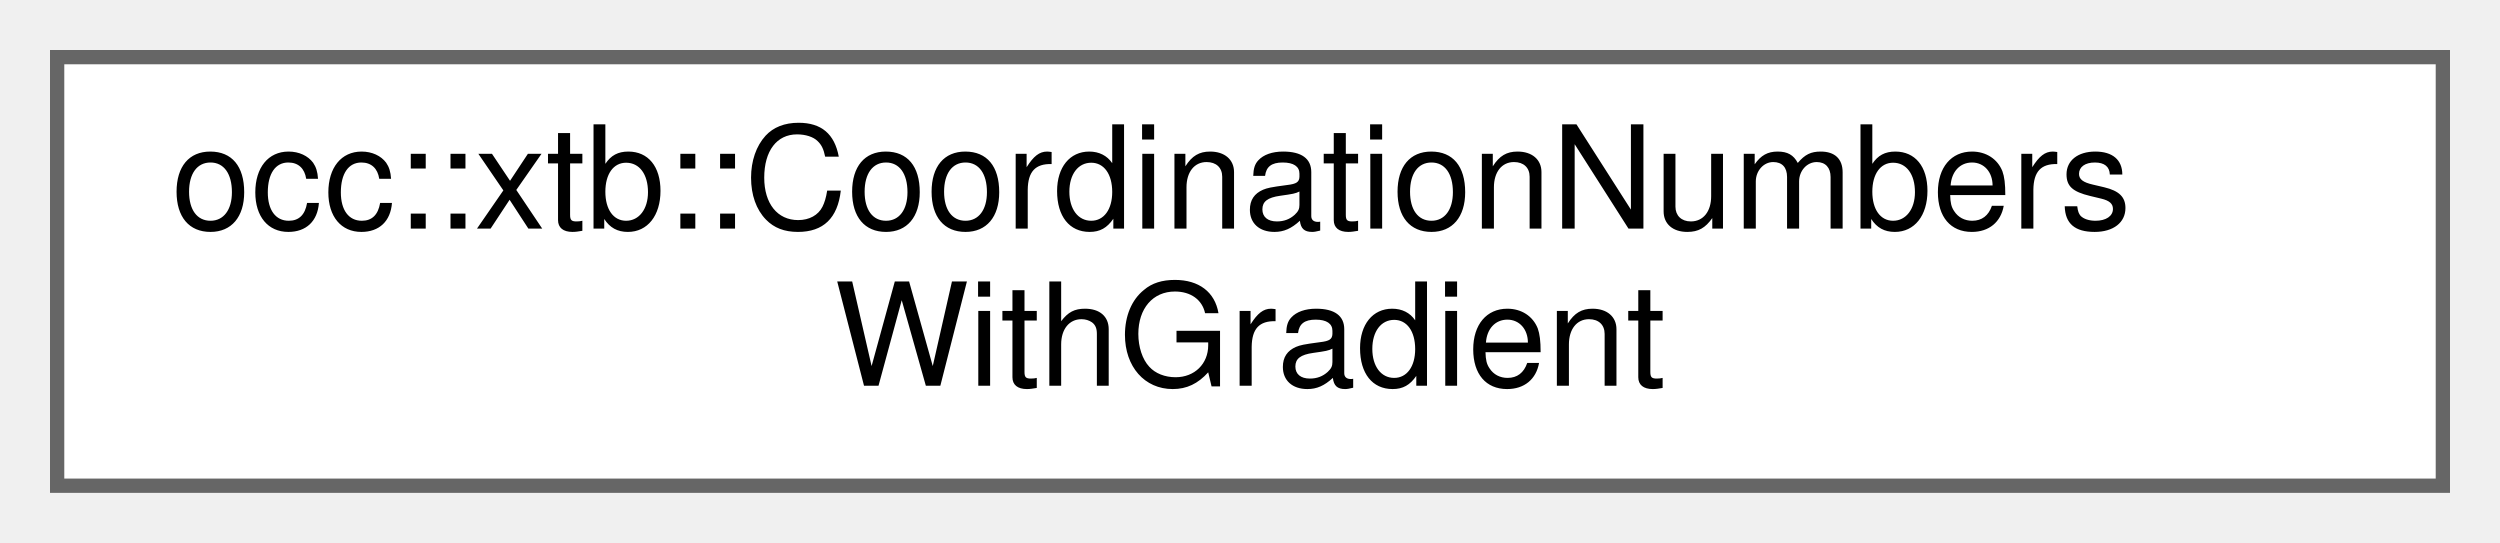
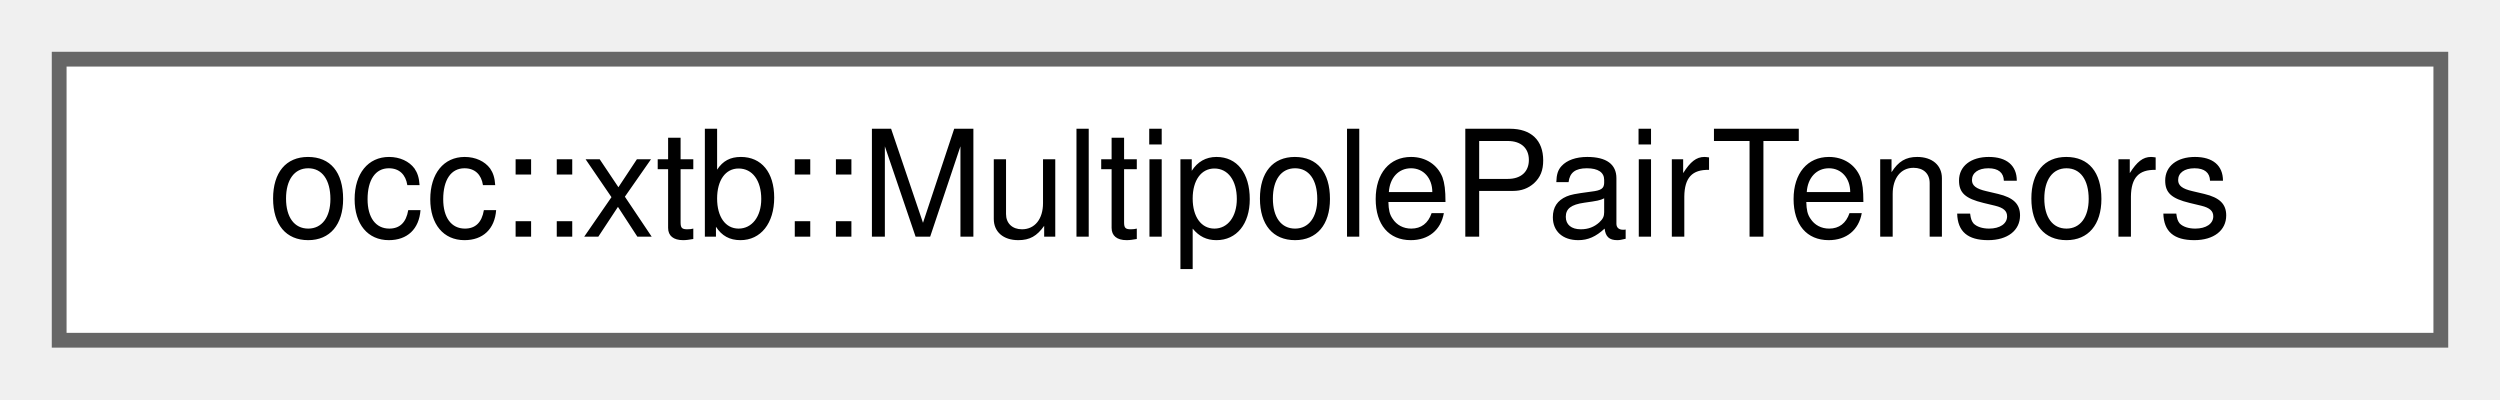
- <svg xmlns="http://www.w3.org/2000/svg" xmlns:xlink="http://www.w3.org/1999/xlink" width="175pt" height="38pt" viewBox="0.00 0.00 175.00 38.00">
-   <g id="graph0" class="graph" transform="scale(1 1) rotate(0) translate(4 34)">
+ <svg xmlns="http://www.w3.org/2000/svg" xmlns:xlink="http://www.w3.org/1999/xlink" width="169pt" height="27pt" viewBox="0.00 0.00 169.00 27.00">
+   <g id="graph0" class="graph" transform="scale(1 1) rotate(0) translate(4 23)">
    <g id="Node000000" class="node">
      <g id="a_Node000000">
-         <a xlink:href="structocc_1_1xtb_1_1CoordinationNumbersWithGradient.html" target="_top" xlink:title=" ">
-           <polygon fill="white" stroke="#666666" points="167,-30 0,-30 0,0 167,0 167,-30" />
-           <text text-anchor="start" x="8" y="-18" font-family="Helvetica,sans-Serif" font-size="10.00">occ::xtb::CoordinationNumbers</text>
-           <text text-anchor="middle" x="83.5" y="-7" font-family="Helvetica,sans-Serif" font-size="10.00">WithGradient</text>
+         <a xlink:href="structocc_1_1xtb_1_1MultipolePairTensors.html" target="_top" xlink:title=" ">
+           <polygon fill="white" stroke="#666666" points="161,-19 0,-19 0,0 161,0 161,-19" />
+           <text text-anchor="middle" x="80.5" y="-7" font-family="Helvetica,sans-Serif" font-size="10.00">occ::xtb::MultipolePairTensors</text>
        </a>
      </g>
    </g>
  </g>
</svg>
